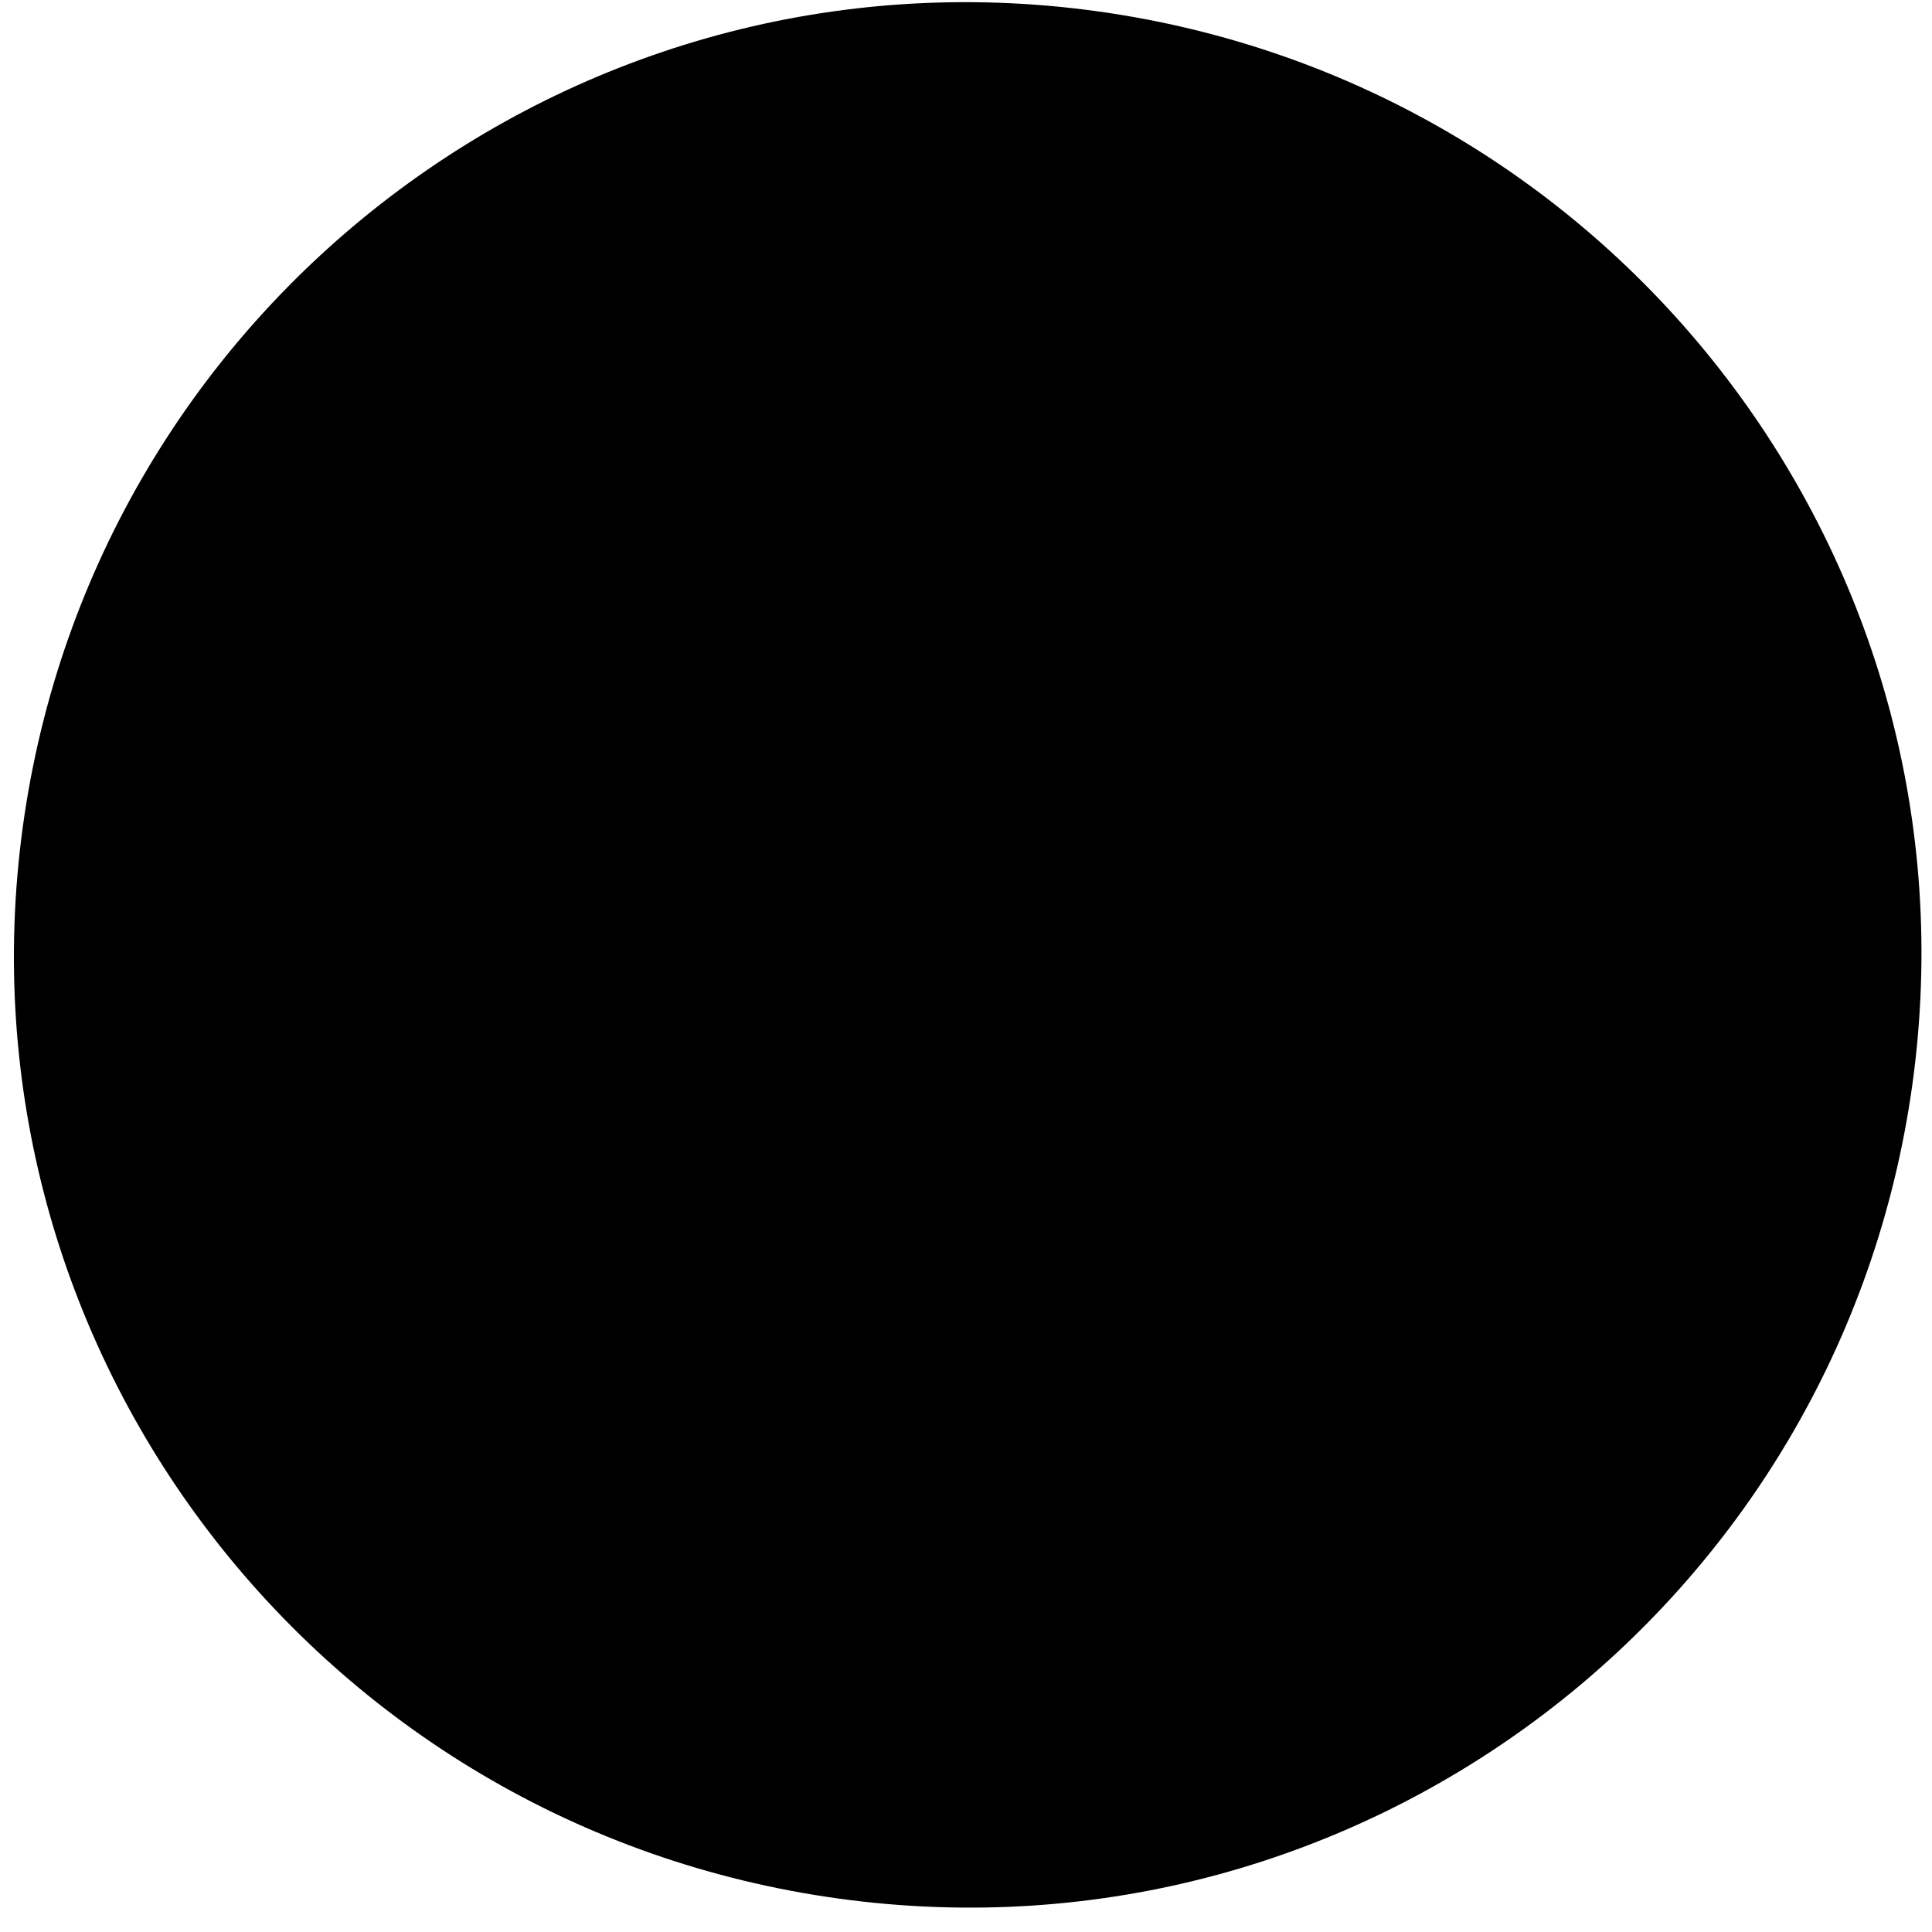
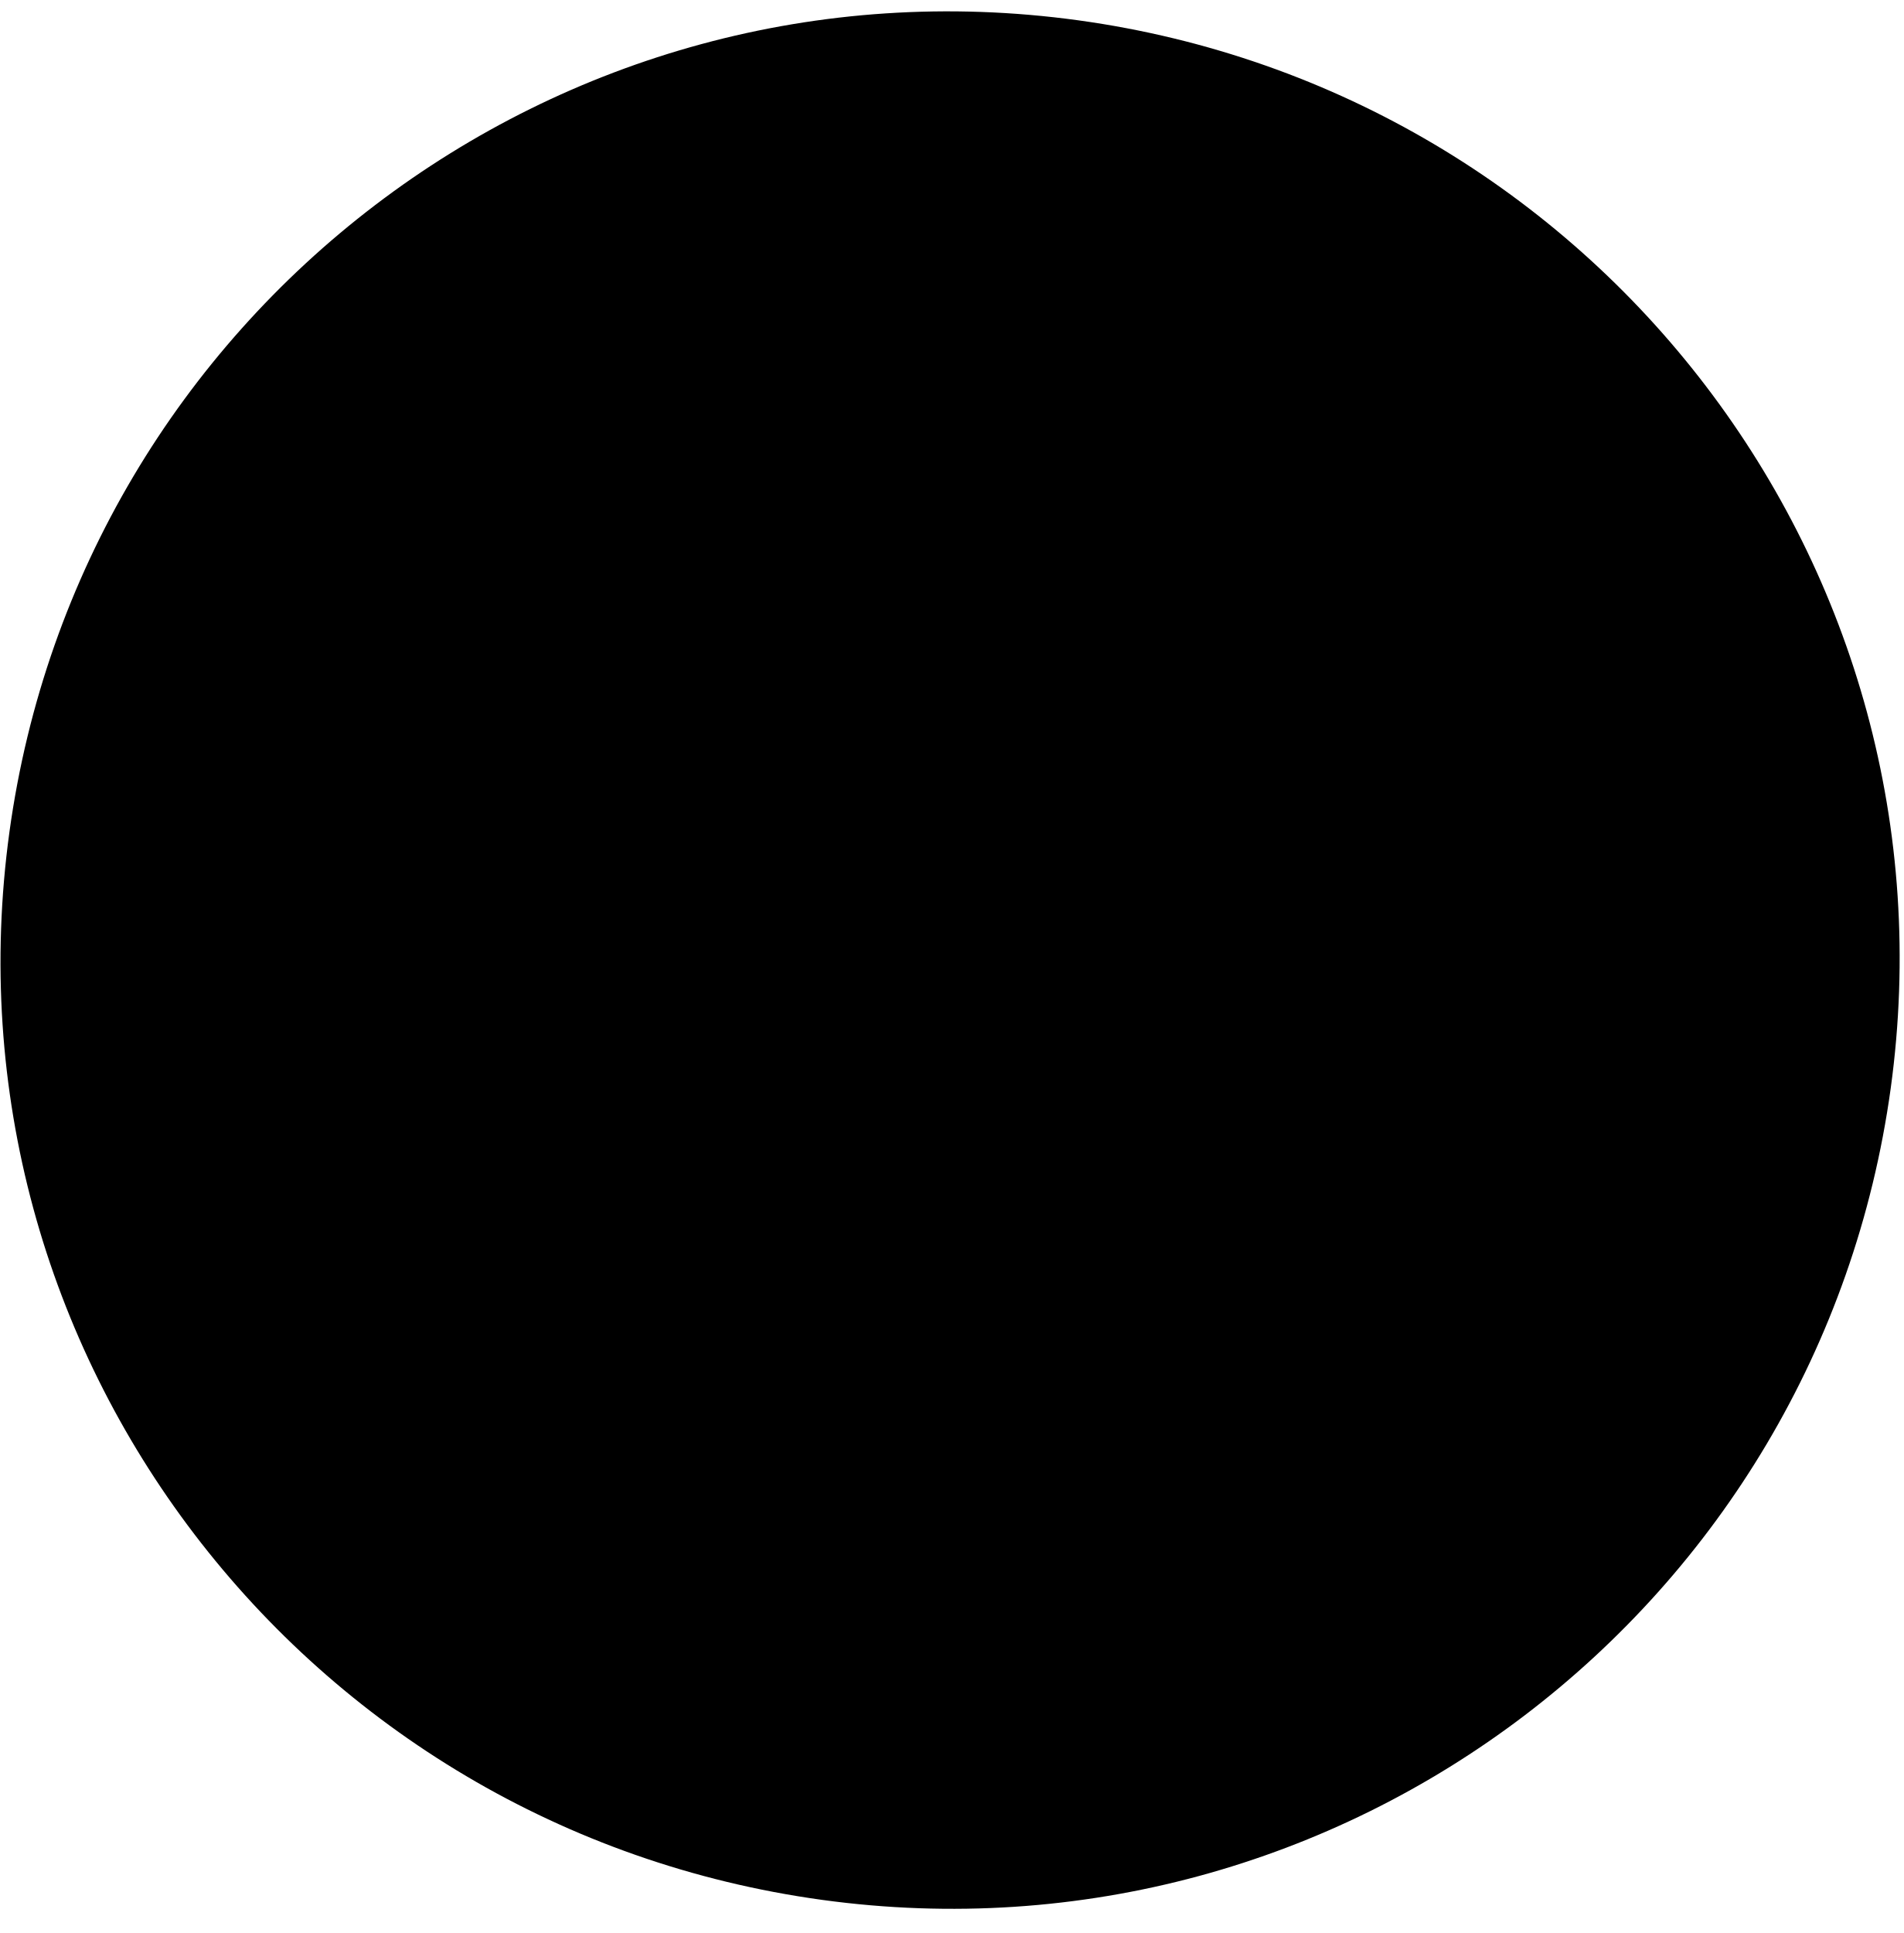
- <svg xmlns="http://www.w3.org/2000/svg" width="56" height="56" viewBox="0 0 56 56" fill="none">
+ <svg xmlns="http://www.w3.org/2000/svg" width="65" height="66" viewBox="0 0 65 66" fill="none">
  <g style="mix-blend-mode:multiply">
-     <path d="M24.314 55.032C9.224 52.953 -1.421 39.098 0.664 23.943C2.742 8.869 16.611 -1.762 31.783 0.324C46.874 2.403 57.519 16.258 55.434 31.413C53.355 46.487 39.486 57.118 24.314 55.032Z" fill="black" />
+     <path d="M28.066 64.868C10.364 62.429 -2.122 46.177 0.323 28.4C2.762 10.719 19.03 -1.752 36.827 0.694C54.528 3.133 67.015 19.385 64.569 37.162C62.13 54.844 45.863 67.314 28.066 64.868Z" fill="black" />
  </g>
</svg>
